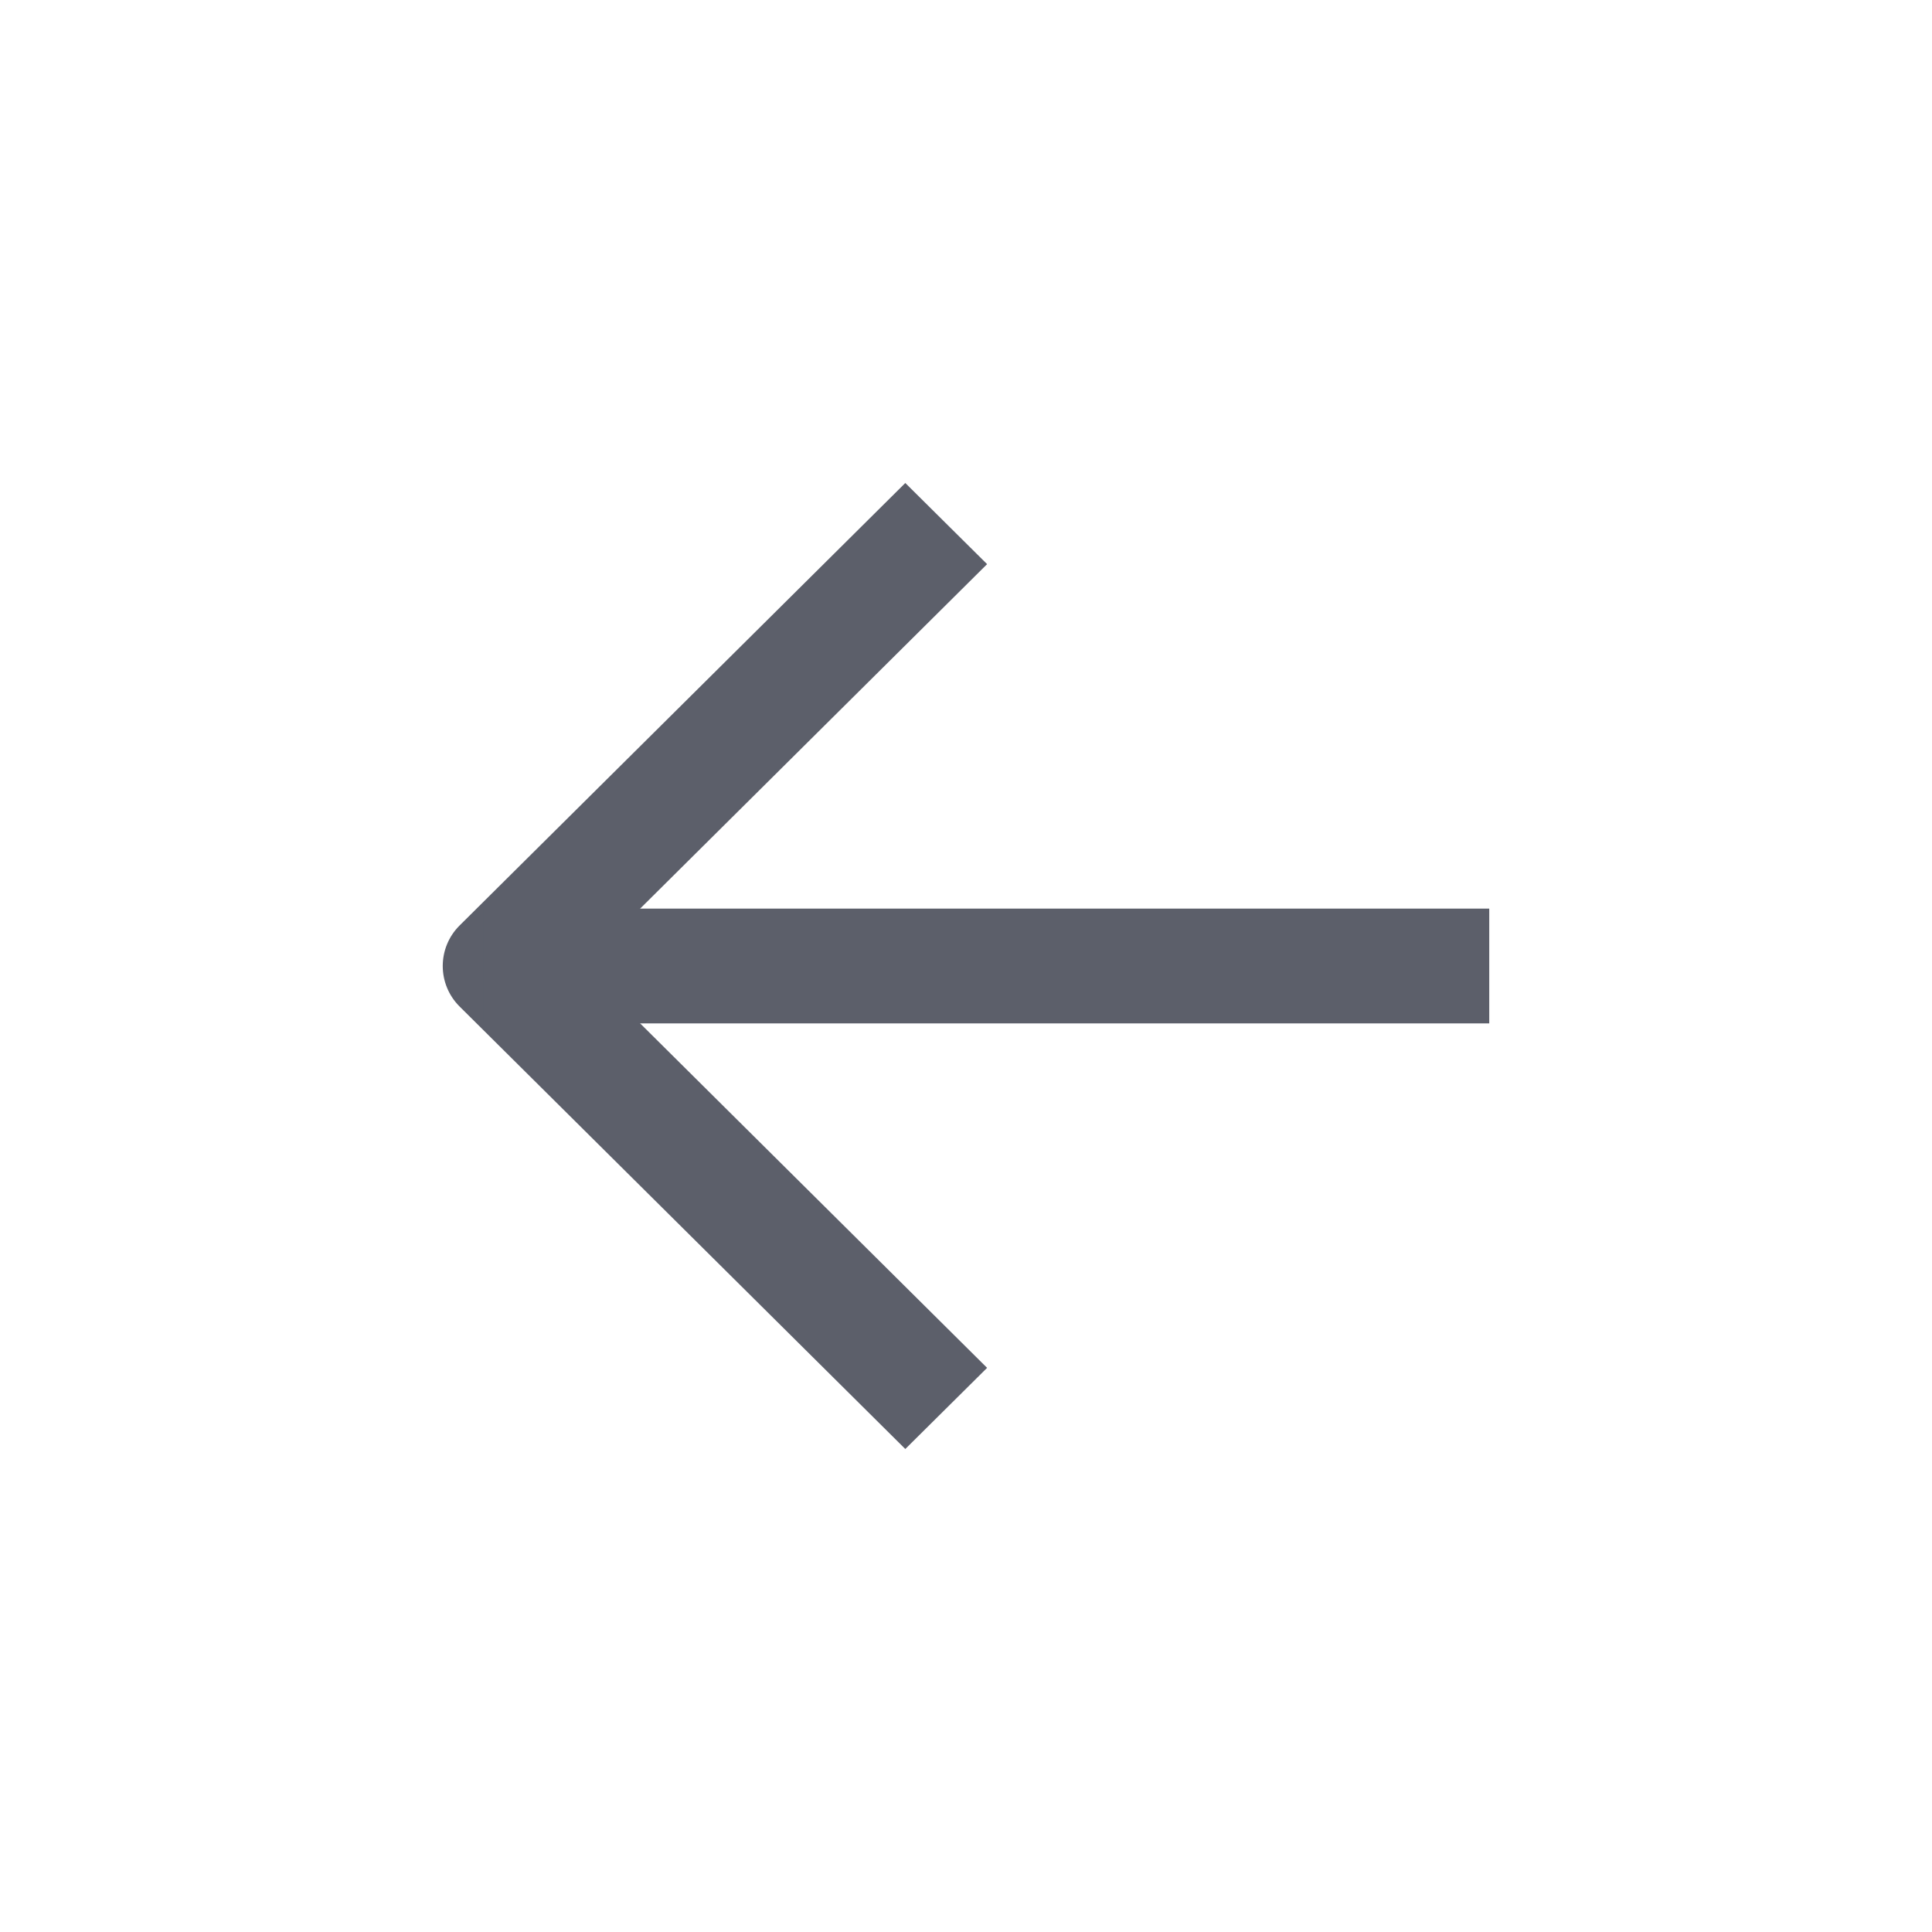
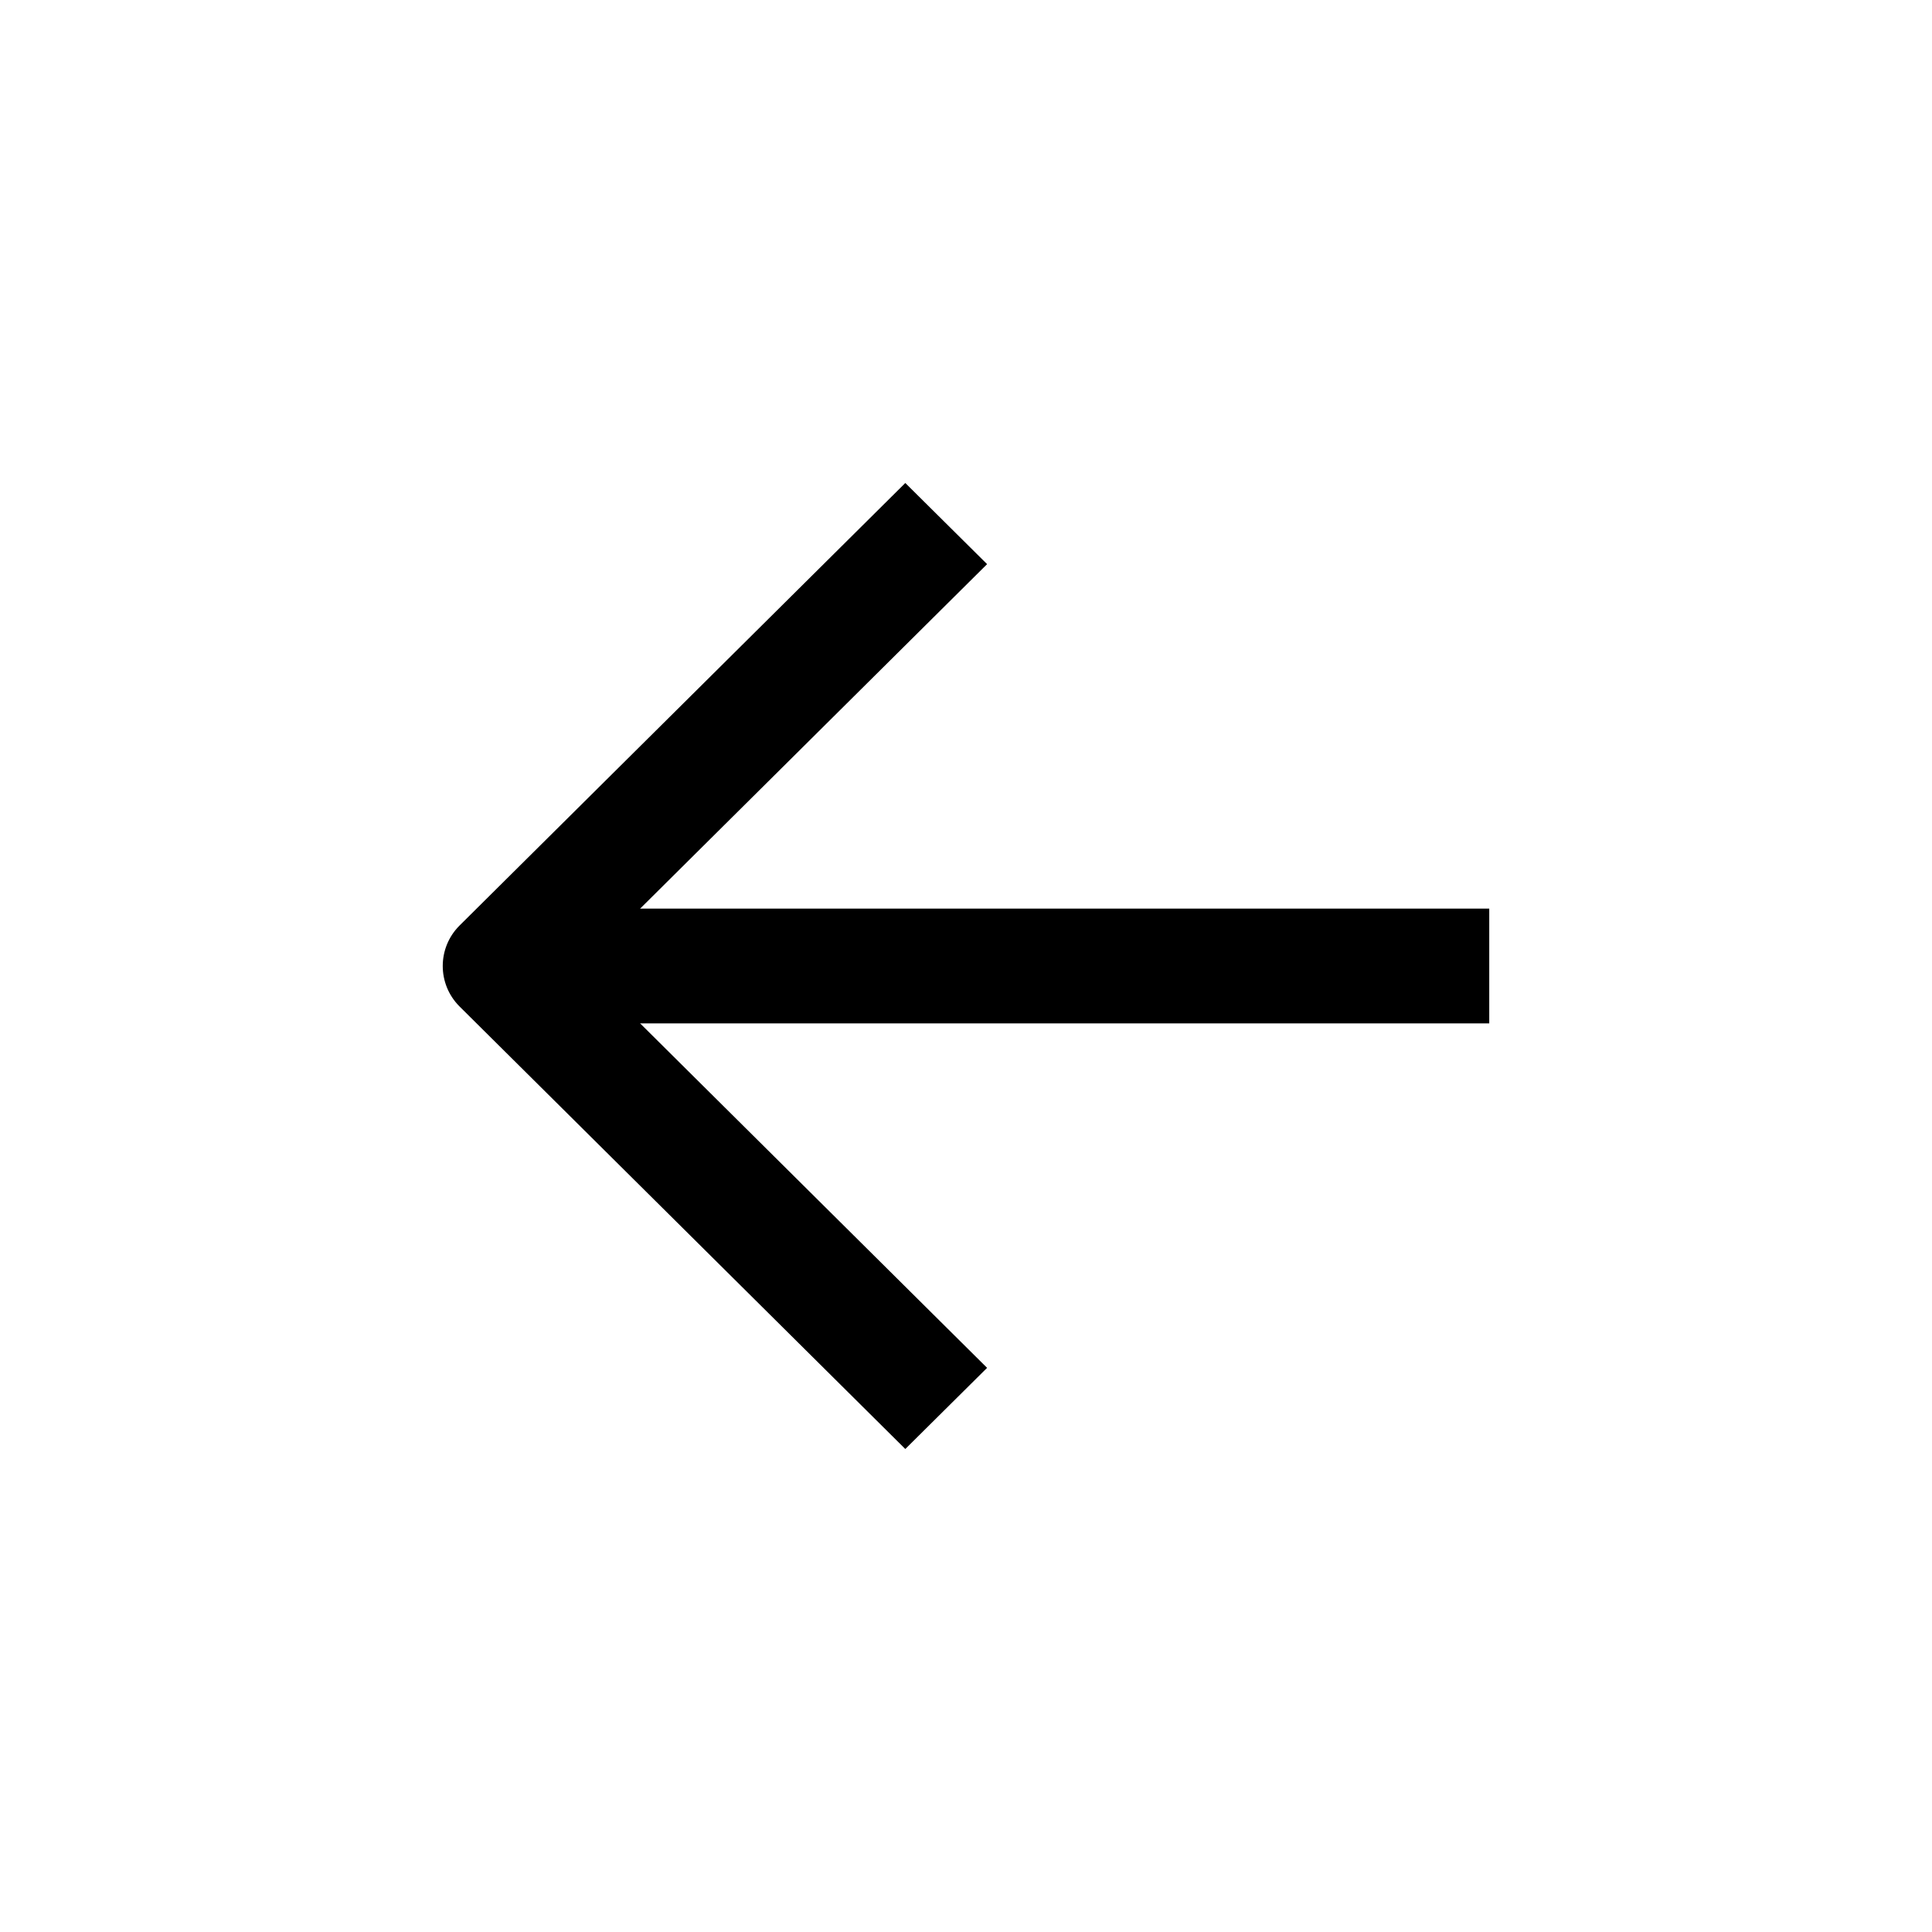
<svg xmlns="http://www.w3.org/2000/svg" width="24" height="24" viewBox="0 0 24 24" fill="none">
-   <path fill-rule="evenodd" clip-rule="evenodd" d="M5.71 12.504C5.43 12.226 5.43 11.774 5.71 11.496L11.246 6L12.262 7.008L7.234 12L12.262 16.992L11.246 18L5.71 12.504Z" fill="#5C5F6A" />
-   <path fill-rule="evenodd" clip-rule="evenodd" d="M6.003 11.287H18.5V12.713H6.003V11.287Z" fill="#5C5F6A" />
+   <path fill-rule="evenodd" clip-rule="evenodd" d="M5.71 12.504C5.43 12.226 5.43 11.774 5.71 11.496L11.246 6L12.262 7.008L7.234 12L12.262 16.992L11.246 18L5.71 12.504Z" fill="currentColor" />
+   <path fill-rule="evenodd" clip-rule="evenodd" d="M6.003 11.287H18.5V12.713H6.003V11.287Z" fill="currentColor" />
</svg>
